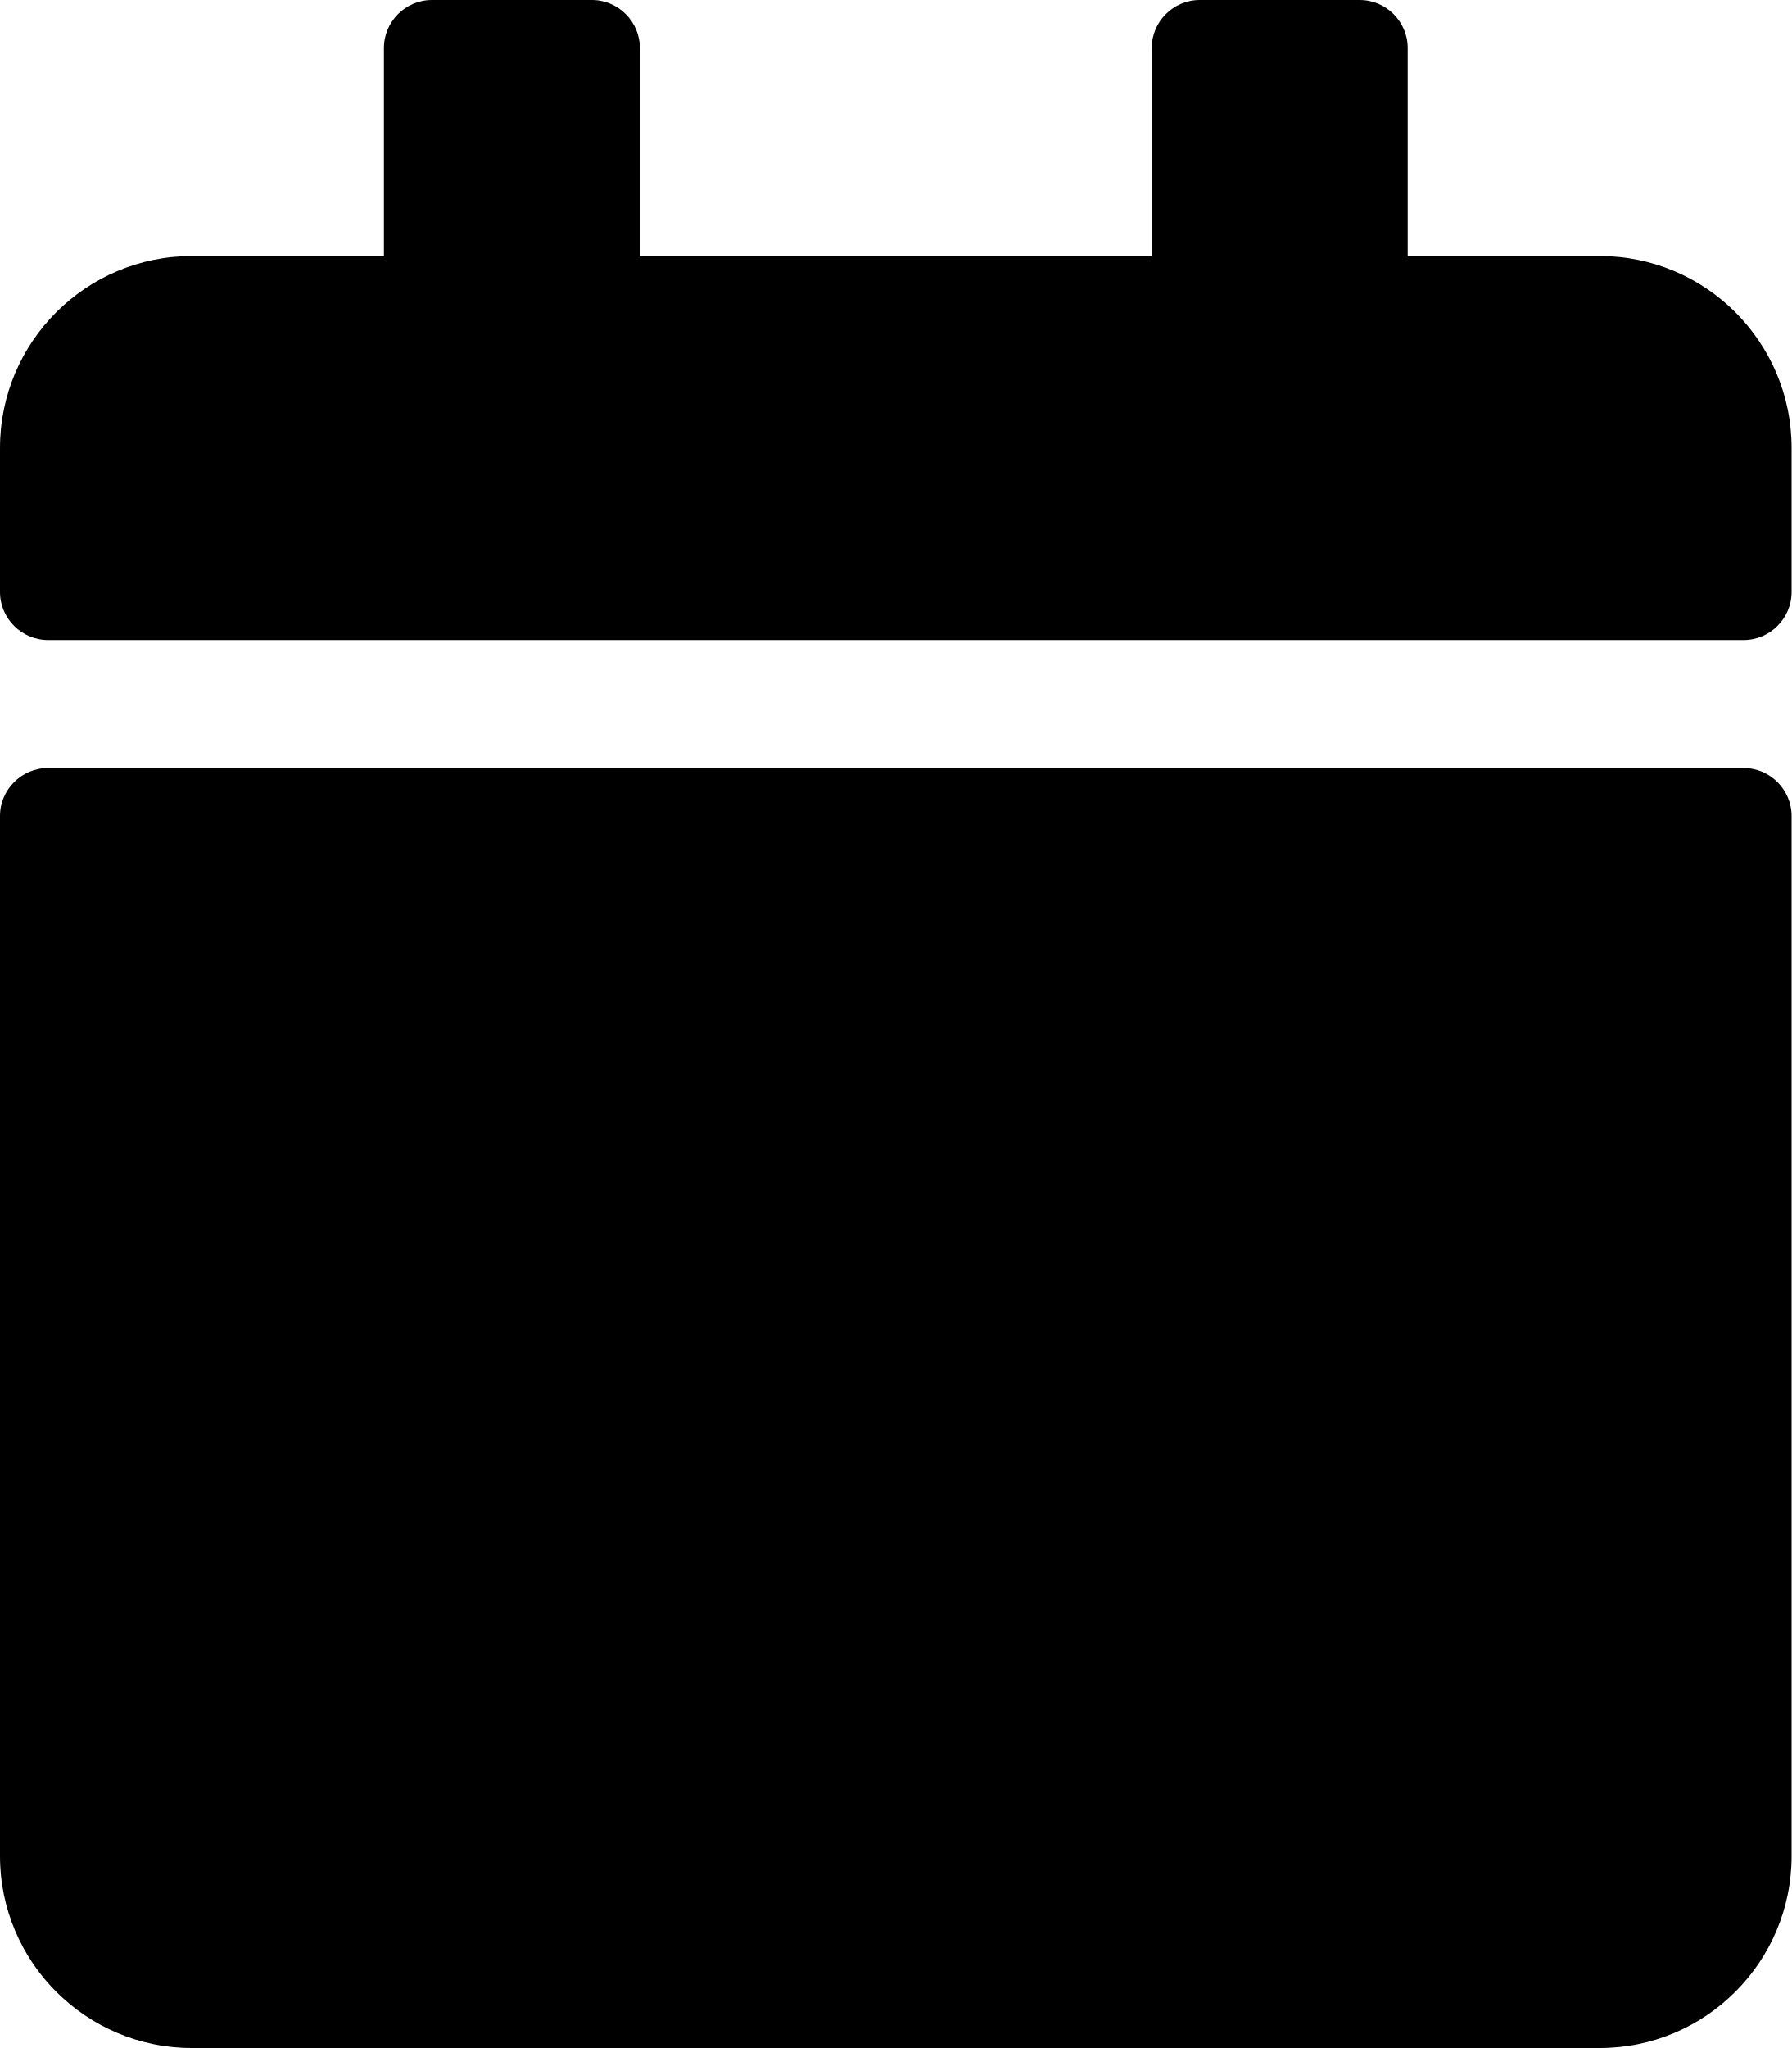
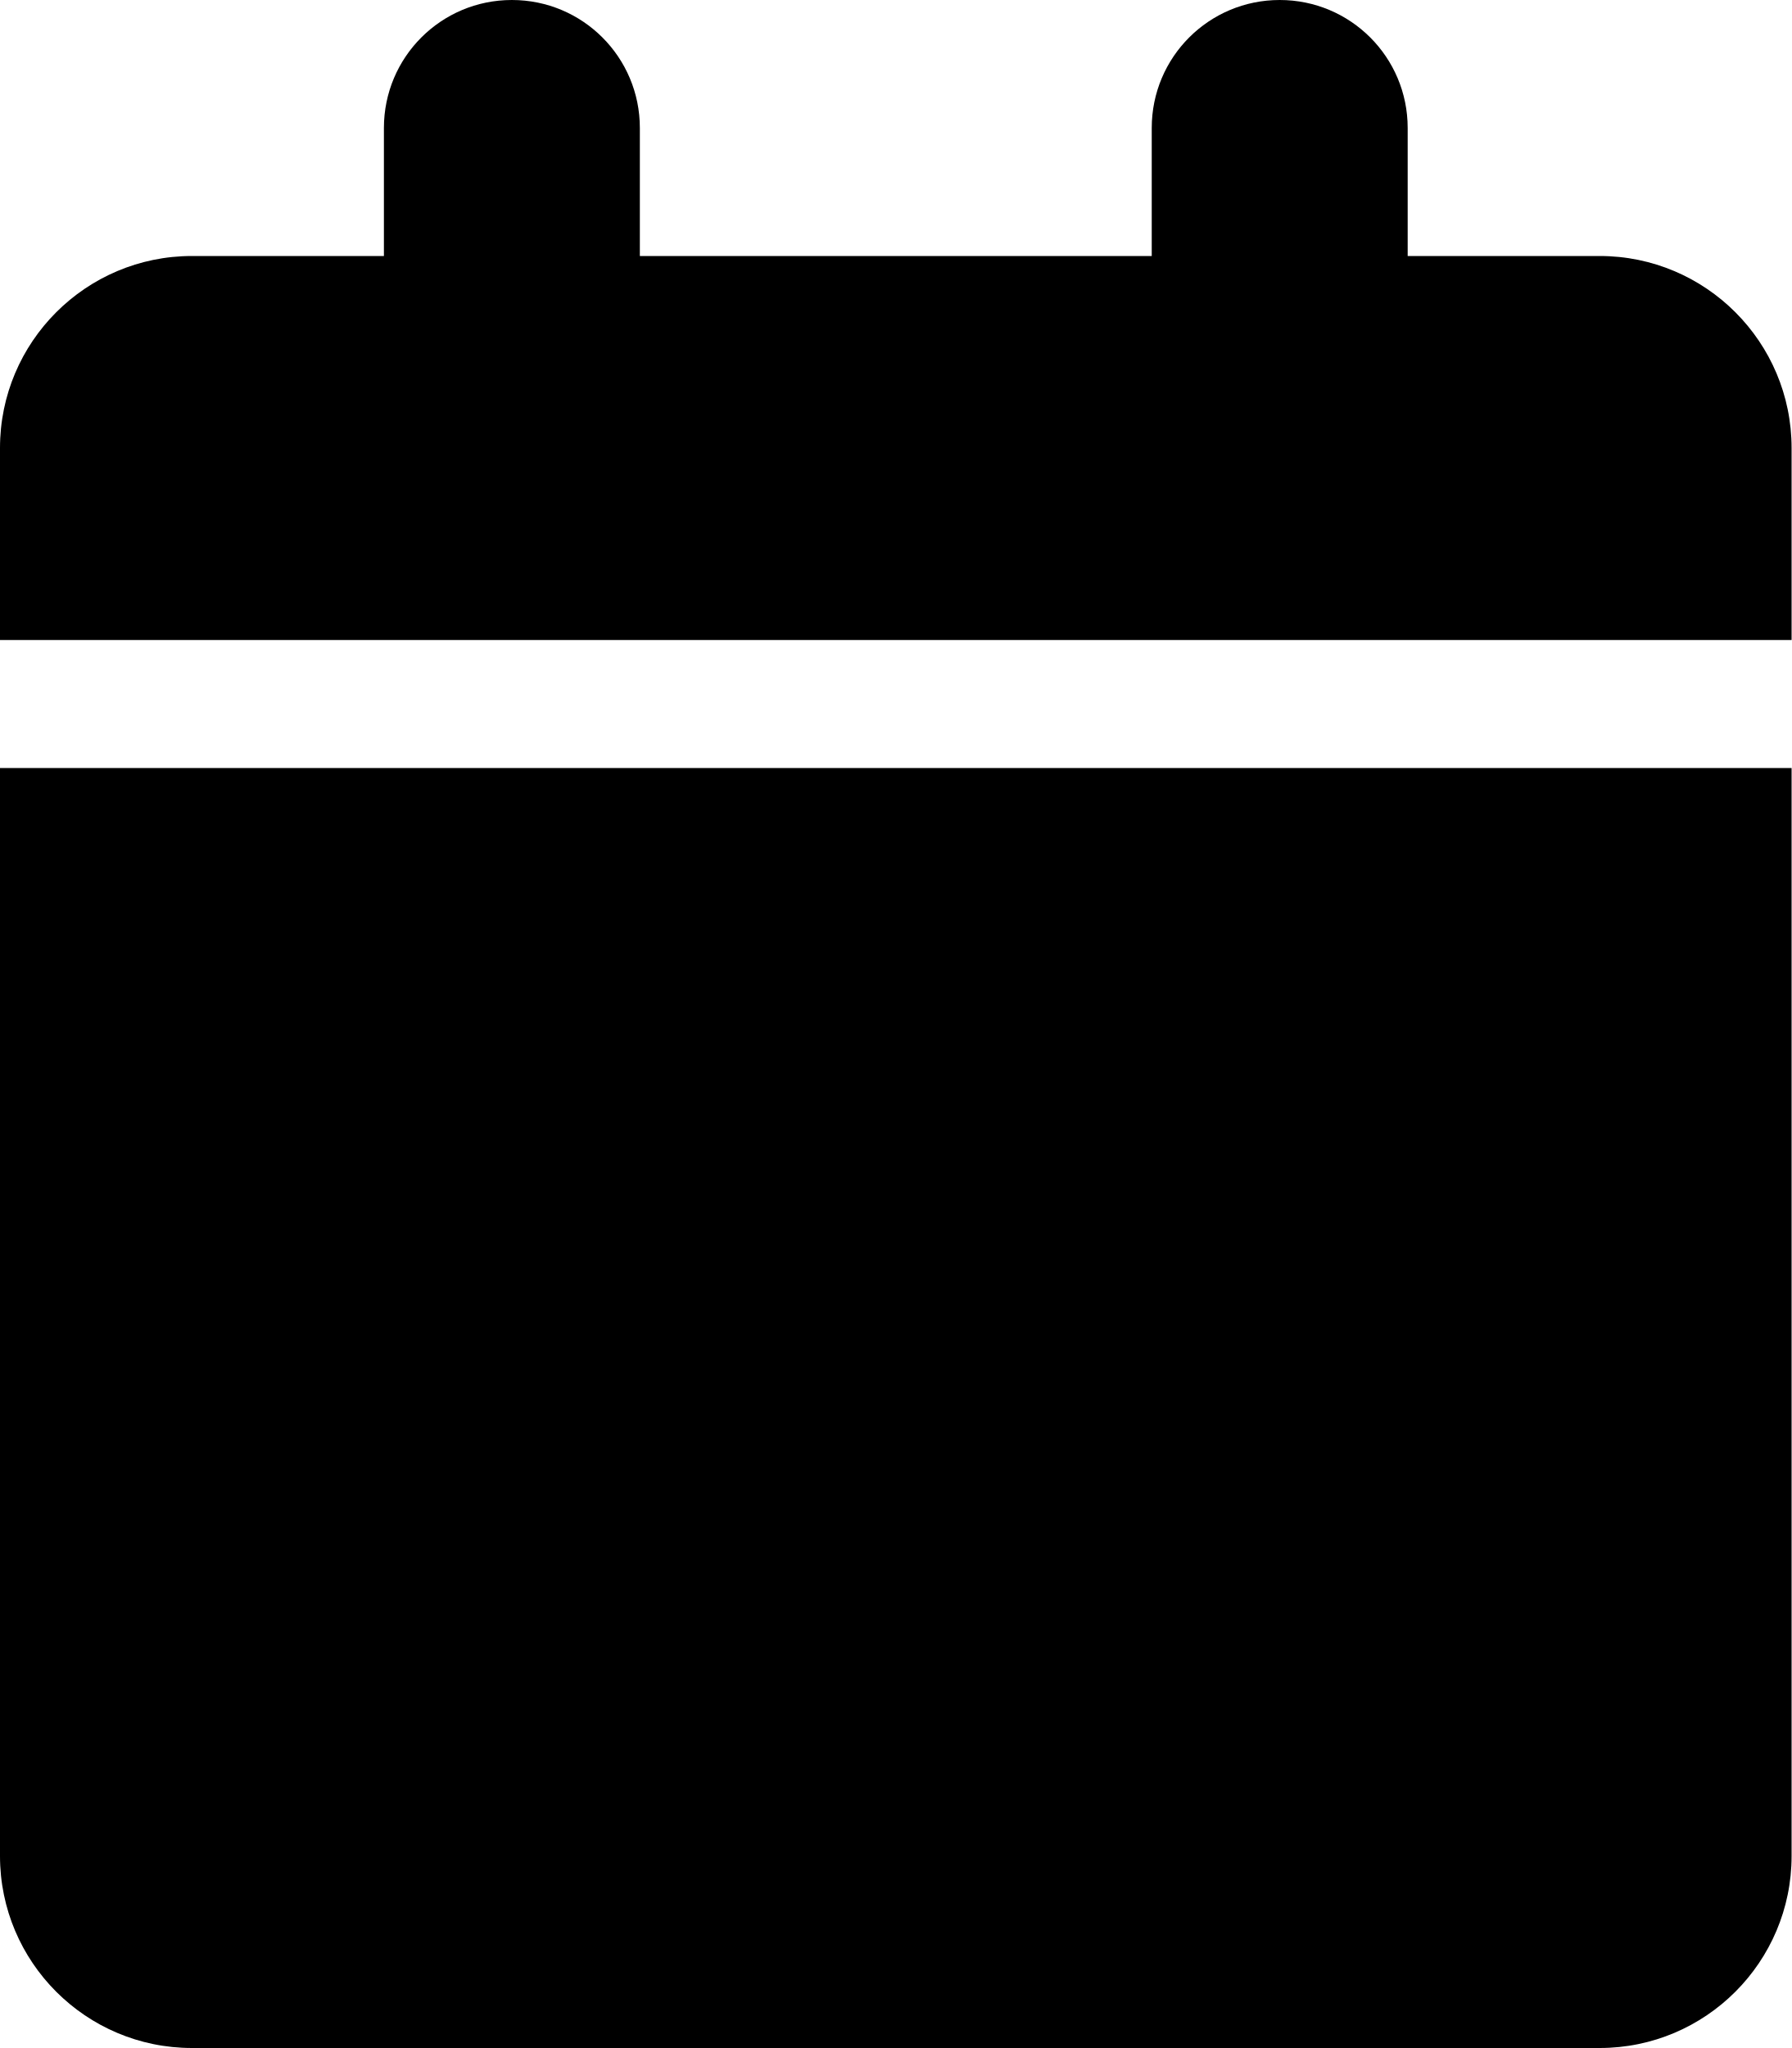
<svg xmlns="http://www.w3.org/2000/svg" viewBox="0 0 448 512">
-   <path d="m12 192h424c6.6 0 12 5.4 12 12v260c0 26.5-21.5 48-48 48h-352c-26.5 0-48-21.5-48-48v-260c0-6.6 5.4-12 12-12zm436-44v-36c0-26.5-21.5-48-48-48h-48v-52c0-6.6-5.4-12-12-12h-40c-6.6 0-12 5.4-12 12v52h-128v-52c0-6.6-5.4-12-12-12h-40c-6.6 0-12 5.4-12 12v52h-48c-26.5 0-48 21.5-48 48v36c0 6.6 5.4 12 12 12h424c6.6 0 12-5.4 12-12z" />
+   <path d="m96 32v32h-48c-26.5 0-48 21.5-48 48v48h448v-48c0-26.5-21.5-48-48-48h-48v-32c0-17.7-14.3-32-32-32s-32 14.3-32 32v32h-128v-32c0-17.7-14.3-32-32-32s-32 14.3-32 32zm352 160h-448v272c0 26.5 21.5 48 48 48h352c26.5 0 48-21.5 48-48z" />
</svg>
